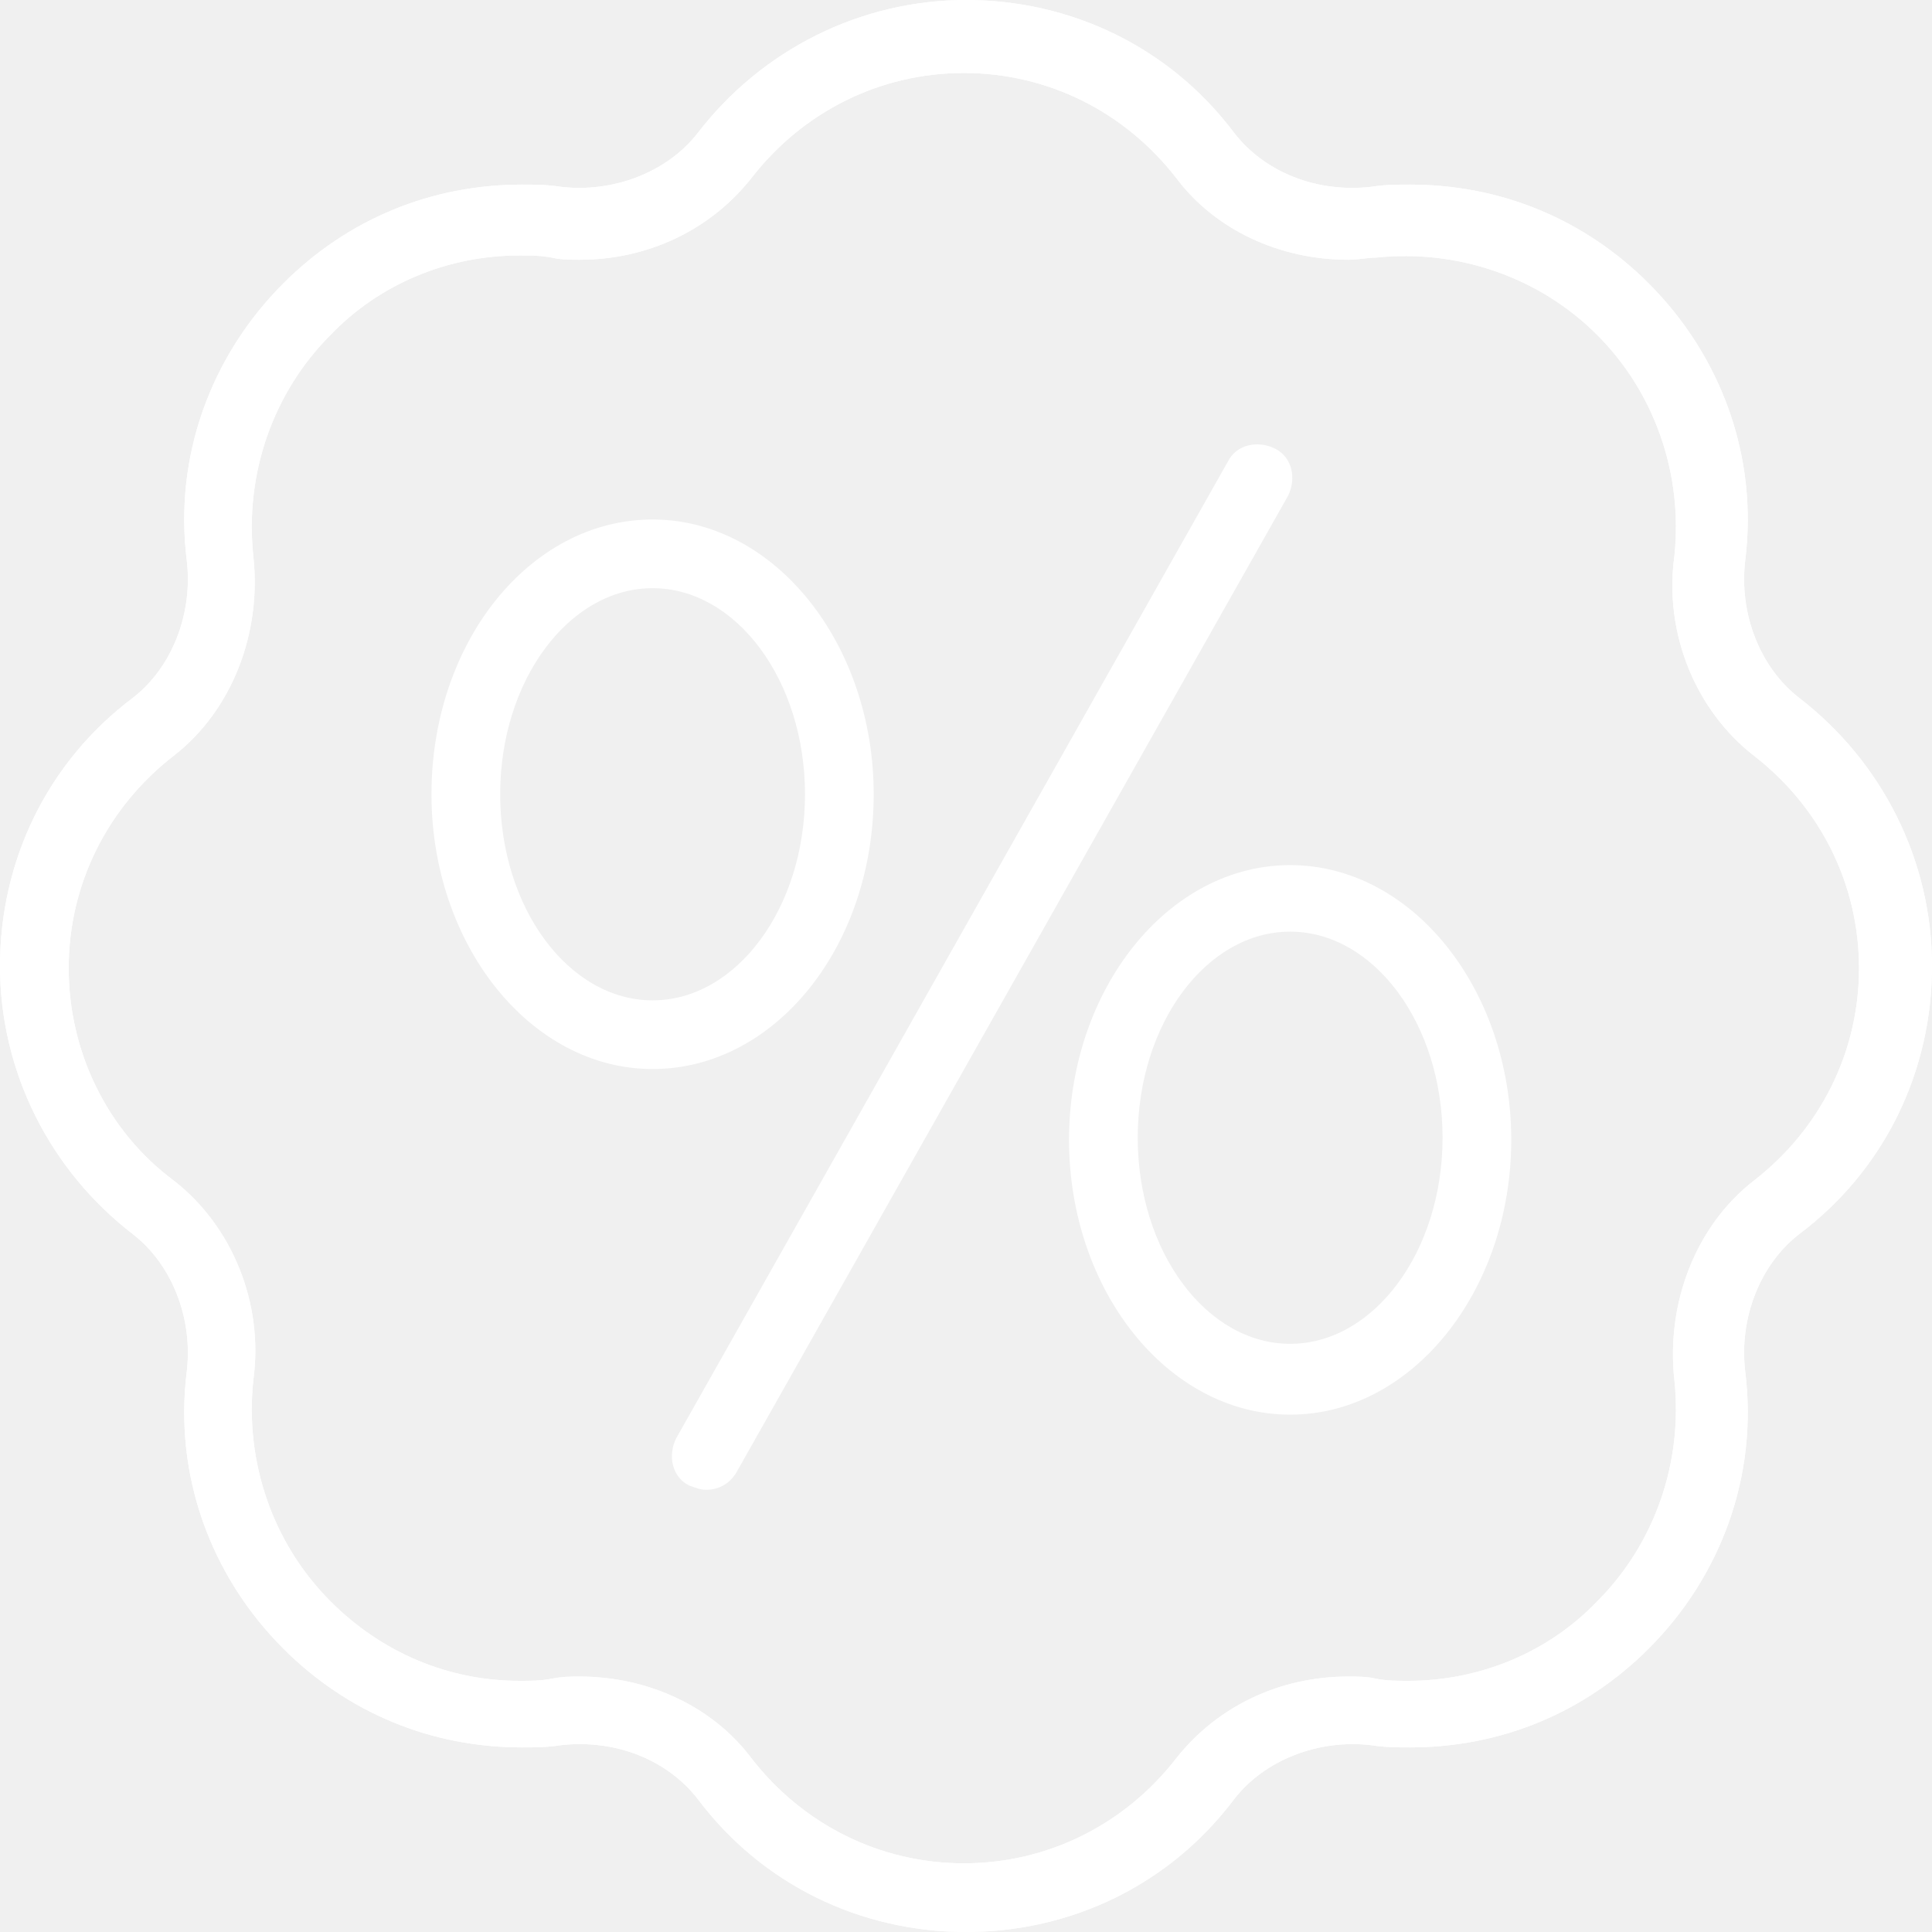
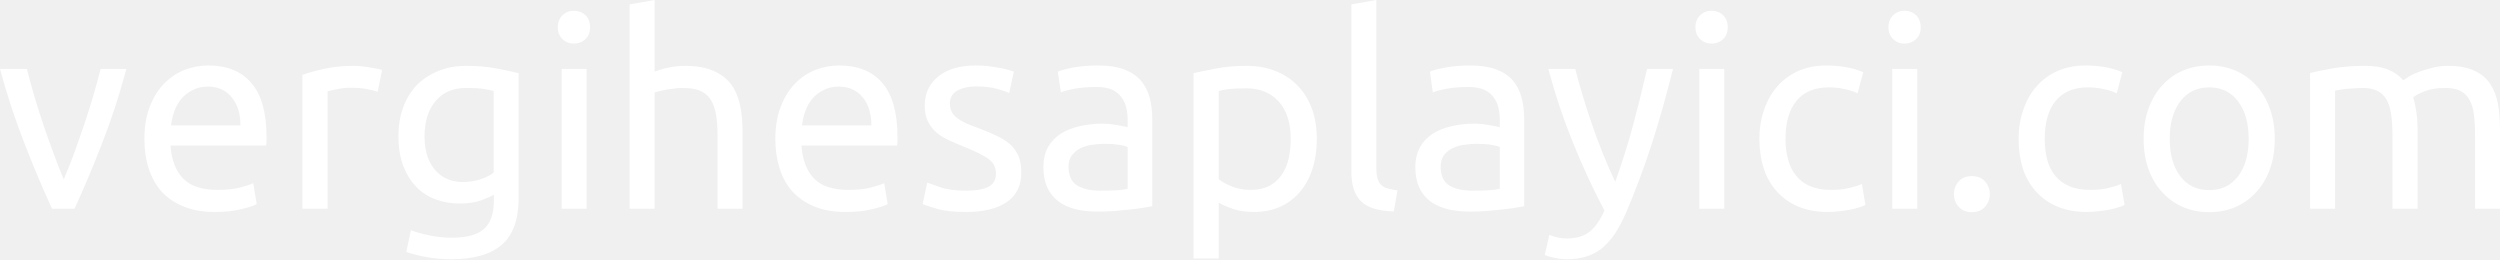
- <svg xmlns="http://www.w3.org/2000/svg" data-v-423bf9ae="" viewBox="0 0 60 60" class="icon">
-   <g data-v-423bf9ae="" id="03df0324-a2bd-49c3-be92-90882b727138" transform="matrix(0.6666667,0,0,0.6666667,-3.399999,-3.666666)" stroke="none" fill="white">
-     <path d="M38 74.9c-.3 0-.5-.1-.8-.2-.8-.4-1-1.4-.6-2.2L62.3 27c.4-.8 1.4-1 2.2-.6.8.4 1 1.4.6 2.2L39.4 74.1c-.3.5-.8.8-1.4.8zM35.5 55.3c-5.7 0-10.3-5.8-10.3-12.8 0-7.1 4.6-12.8 10.3-12.8s10.3 5.8 10.3 12.8c0 7.1-4.6 12.8-10.3 12.8zm0-22.4c-3.9 0-7.1 4.3-7.1 9.6s3.2 9.6 7.1 9.6 7.1-4.3 7.1-9.6-3.2-9.6-7.1-9.6zM65.2 71.4c-5.7 0-10.3-5.8-10.3-12.8s4.6-12.8 10.3-12.8c5.7 0 10.3 5.8 10.3 12.8s-4.6 12.8-10.3 12.8zm0-22.5c-3.9 0-7.1 4.3-7.1 9.6s3.2 9.6 7.1 9.6c3.9 0 7.1-4.3 7.1-9.6s-3.2-9.6-7.1-9.6z" />
-     <path d="M50.1 95.5c-4.9 0-9.5-2.2-12.5-6.2-1.4-1.8-3.8-2.8-6.4-2.5-.6.1-1.2.1-1.8.1-4.2 0-8.1-1.6-11.1-4.6-3.4-3.4-5.1-8.1-4.5-12.9.3-2.5-.7-5-2.5-6.4-3.9-3-6.2-7.6-6.2-12.5S7.3 41 11.3 38c1.8-1.4 2.8-3.9 2.5-6.4-.6-4.8 1.1-9.5 4.5-12.9 3-3 6.9-4.6 11.1-4.6.6 0 1.2 0 1.8.1 2.5.3 5-.7 6.4-2.5 3-3.9 7.6-6.2 12.5-6.2s9.5 2.2 12.5 6.2c1.4 1.8 3.8 2.8 6.4 2.5.6-.1 1.2-.1 1.8-.1 4.2 0 8.1 1.6 11.1 4.6 3.4 3.4 5.1 8.1 4.5 12.9-.3 2.5.7 5 2.5 6.4 3.9 3 6.2 7.6 6.2 12.5S92.9 60 88.9 63c-1.8 1.4-2.8 3.9-2.5 6.4.6 4.8-1.1 9.5-4.5 12.9-3 3-6.9 4.6-11.1 4.6-.6 0-1.2 0-1.8-.1-2.5-.3-5 .7-6.4 2.5-3 4-7.6 6.2-12.5 6.2zm-18-11.9c3.2 0 6.2 1.4 8 3.8 2.4 3.1 6 4.9 9.9 4.9s7.5-1.8 9.9-4.9c1.9-2.4 4.8-3.8 8-3.8.4 0 .9 0 1.3.1.5.1 1 .1 1.5.1 3.3 0 6.5-1.3 8.8-3.7 2.7-2.7 4-6.5 3.6-10.3-.4-3.6 1-7.2 3.7-9.3 3.1-2.4 4.9-6 4.9-9.9 0-3.9-1.8-7.5-4.9-9.9-2.7-2.1-4.2-5.7-3.7-9.3.4-3.8-.9-7.6-3.6-10.3-2.7-2.7-6.5-4-10.3-3.6-.4 0-.8.1-1.3.1-3.2 0-6.2-1.4-8-3.8-2.4-3.1-6-4.9-9.9-4.9s-7.5 1.8-9.9 4.9c-1.9 2.4-4.8 3.8-8 3.8-.4 0-.9 0-1.3-.1-.5-.1-1-.1-1.5-.1-3.3 0-6.5 1.3-8.8 3.7-2.7 2.7-4 6.5-3.6 10.3.4 3.6-1 7.2-3.7 9.3-3.1 2.4-4.9 6-4.9 9.9s1.8 7.6 4.9 9.9c2.7 2.1 4.2 5.7 3.7 9.3-.4 3.8.9 7.6 3.6 10.3 2.4 2.4 5.5 3.7 8.8 3.7.5 0 1 0 1.5-.1s.9-.1 1.3-.1z" />
-     <path d="M50.1 95.5c-4.9 0-9.5-2.2-12.5-6.2-1.4-1.8-3.8-2.8-6.4-2.5-.6.1-1.2.1-1.8.1-4.2 0-8.1-1.6-11.1-4.6-3.4-3.4-5.1-8.1-4.5-12.9.3-2.5-.7-5-2.5-6.4-3.9-3-6.2-7.6-6.2-12.5S7.3 41 11.3 38c1.8-1.4 2.8-3.9 2.5-6.4-.6-4.8 1.1-9.5 4.5-12.9 3-3 6.9-4.6 11.1-4.6.6 0 1.2 0 1.8.1 2.5.3 5-.7 6.4-2.5 3-3.9 7.6-6.2 12.5-6.2s9.5 2.2 12.5 6.2c1.4 1.8 3.8 2.8 6.4 2.5.6-.1 1.2-.1 1.8-.1 4.2 0 8.1 1.6 11.1 4.6 3.4 3.4 5.1 8.1 4.5 12.9-.3 2.5.7 5 2.5 6.4 3.9 3 6.2 7.6 6.2 12.5S92.9 60 88.9 63c-1.8 1.4-2.8 3.9-2.5 6.4.6 4.8-1.1 9.5-4.5 12.9-3 3-6.9 4.6-11.1 4.6-.6 0-1.2 0-1.8-.1-2.5-.3-5 .7-6.4 2.5-3 4-7.6 6.2-12.5 6.2zm-18-11.9c3.2 0 6.2 1.4 8 3.8 2.4 3.1 6 4.9 9.9 4.9s7.5-1.8 9.9-4.9c1.9-2.4 4.8-3.8 8-3.8.4 0 .9 0 1.3.1.5.1 1 .1 1.5.1 3.3 0 6.5-1.3 8.8-3.7 2.7-2.7 4-6.5 3.6-10.3-.4-3.6 1-7.2 3.7-9.3 3.1-2.4 4.9-6 4.9-9.9 0-3.9-1.8-7.5-4.9-9.9-2.7-2.1-4.2-5.7-3.7-9.3.4-3.8-.9-7.6-3.6-10.3-2.7-2.7-6.5-4-10.3-3.6-.4 0-.8.1-1.3.1-3.2 0-6.2-1.4-8-3.8-2.4-3.1-6-4.9-9.9-4.9s-7.5 1.8-9.9 4.9c-1.9 2.4-4.8 3.8-8 3.8-.4 0-.9 0-1.3-.1-.5-.1-1-.1-1.5-.1-3.3 0-6.5 1.3-8.8 3.7-2.7 2.7-4 6.5-3.6 10.3.4 3.6-1 7.2-3.7 9.3-3.1 2.4-4.9 6-4.9 9.9s1.8 7.6 4.9 9.9c2.7 2.1 4.2 5.7 3.7 9.3-.4 3.8.9 7.6 3.6 10.3 2.4 2.4 5.5 3.7 8.8 3.7.5 0 1 0 1.5-.1s.9-.1 1.3-.1z" />
+ <svg xmlns="http://www.w3.org/2000/svg" data-v-423bf9ae="" viewBox="0 0 578.667 60" class="font">
+   <g data-v-423bf9ae="" id="f09e194d-8bee-48d5-8dc3-6663cdb4c943" fill="white" transform="matrix(4.444444,0,0,4.444444,-0.9777849,-9.688889)">
+     <path d="M5.46 5.77L6.80 5.77L6.80 5.77Q6.26 7.81 5.52 9.69L5.52 9.69L5.52 9.69Q4.79 11.56 4.10 13.05L4.10 13.05L2.93 13.05L2.93 13.05Q2.24 11.56 1.51 9.69L1.51 9.69L1.51 9.69Q0.77 7.81 0.22 5.77L0.22 5.77L1.62 5.77L1.62 5.77Q1.79 6.45 2.02 7.23L2.02 7.23L2.02 7.23Q2.25 8.01 2.51 8.77L2.51 8.77L2.51 8.77Q2.77 9.53 3.04 10.25L3.04 10.25L3.04 10.25Q3.30 10.96 3.54 11.52L3.54 11.52L3.54 11.52Q3.78 10.96 4.05 10.25L4.05 10.25L4.05 10.25Q4.31 9.53 4.57 8.77L4.57 8.77L4.57 8.77Q4.83 8.01 5.06 7.23L5.06 7.23L5.06 7.23Q5.29 6.45 5.46 5.77L5.46 5.77ZM7.74 9.42L7.74 9.42L7.74 9.42Q7.74 8.46 8.02 7.74L8.02 7.74L8.02 7.74Q8.30 7.01 8.76 6.54L8.76 6.54L8.76 6.54Q9.23 6.06 9.83 5.82L9.83 5.82L9.83 5.82Q10.43 5.59 11.06 5.59L11.06 5.59L11.06 5.59Q12.53 5.59 13.31 6.50L13.31 6.50L13.31 6.50Q14.10 7.42 14.10 9.30L14.10 9.30L14.10 9.30Q14.10 9.38 14.10 9.51L14.10 9.51L14.10 9.51Q14.10 9.65 14.08 9.76L14.08 9.76L9.10 9.76L9.10 9.76Q9.18 10.89 9.76 11.48L9.76 11.48L9.76 11.48Q10.33 12.07 11.55 12.07L11.55 12.07L11.55 12.07Q12.24 12.07 12.71 11.95L12.71 11.95L12.71 11.95Q13.17 11.83 13.41 11.72L13.41 11.72L13.59 12.81L13.59 12.81Q13.36 12.94 12.76 13.08L12.76 13.08L12.76 13.08Q12.17 13.22 11.41 13.22L11.41 13.22L11.41 13.22Q10.46 13.22 9.77 12.93L9.77 12.93L9.77 12.93Q9.07 12.64 8.62 12.14L8.62 12.14L8.62 12.14Q8.18 11.63 7.96 10.94L7.96 10.94L7.96 10.94Q7.74 10.25 7.74 9.42ZM9.13 8.71L12.74 8.71L12.74 8.71Q12.75 7.83 12.30 7.26L12.30 7.26L12.30 7.26Q11.84 6.69 11.05 6.69L11.05 6.69L11.05 6.69Q10.60 6.69 10.26 6.87L10.26 6.87L10.26 6.87Q9.91 7.04 9.67 7.32L9.67 7.32L9.67 7.32Q9.44 7.60 9.30 7.97L9.30 7.97L9.30 7.97Q9.17 8.33 9.13 8.71L9.13 8.71ZM18.66 5.61L18.66 5.61L18.66 5.61Q18.83 5.61 19.05 5.63L19.05 5.63L19.05 5.63Q19.26 5.66 19.47 5.69L19.47 5.69L19.47 5.69Q19.68 5.73 19.86 5.76L19.86 5.76L19.86 5.76Q20.03 5.80 20.12 5.82L20.12 5.82L19.89 6.96L19.89 6.96Q19.74 6.90 19.38 6.83L19.38 6.83L19.38 6.83Q19.03 6.75 18.47 6.75L18.47 6.75L18.47 6.75Q18.10 6.75 17.75 6.83L17.75 6.83L17.75 6.83Q17.39 6.90 17.28 6.93L17.28 6.93L17.28 13.05L15.97 13.05L15.97 6.08L15.97 6.08Q16.44 5.91 17.12 5.76L17.12 5.76L17.12 5.76Q17.81 5.61 18.66 5.61ZM25.94 12.63L25.94 12.32L25.94 12.32Q25.77 12.43 25.29 12.61L25.29 12.61L25.29 12.61Q24.81 12.78 24.16 12.78L24.16 12.78L24.16 12.78Q23.51 12.78 22.93 12.57L22.93 12.57L22.93 12.57Q22.34 12.36 21.91 11.92L21.91 11.92L21.91 11.92Q21.48 11.48 21.22 10.82L21.22 10.82L21.22 10.82Q20.97 10.16 20.97 9.25L20.97 9.25L20.97 9.25Q20.97 8.46 21.21 7.79L21.21 7.79L21.21 7.79Q21.45 7.13 21.90 6.64L21.90 6.64L21.90 6.64Q22.36 6.16 23.02 5.89L23.02 5.89L23.02 5.89Q23.67 5.61 24.50 5.61L24.50 5.61L24.50 5.61Q25.41 5.61 26.09 5.75L26.09 5.75L26.09 5.75Q26.77 5.88 27.23 5.99L27.23 5.99L27.23 12.49L27.23 12.49Q27.23 14.17 26.36 14.92L26.36 14.92L26.36 14.92Q25.49 15.68 23.73 15.68L23.73 15.68L23.73 15.68Q23.04 15.68 22.44 15.57L22.44 15.57L22.44 15.57Q21.83 15.46 21.38 15.30L21.38 15.30L21.62 14.17L21.62 14.17Q22.01 14.32 22.58 14.44L22.58 14.44L22.58 14.44Q23.14 14.56 23.76 14.56L23.76 14.56L23.76 14.56Q24.92 14.56 25.43 14.10L25.43 14.10L25.43 14.10Q25.94 13.64 25.94 12.63L25.94 12.63ZM25.93 11.17L25.93 6.92L25.93 6.92Q25.73 6.86 25.40 6.81L25.40 6.81L25.40 6.81Q25.07 6.76 24.51 6.76L24.51 6.76L24.51 6.76Q23.46 6.76 22.90 7.45L22.90 7.45L22.90 7.45Q22.33 8.13 22.33 9.27L22.33 9.27L22.33 9.27Q22.33 9.90 22.49 10.35L22.49 10.35L22.49 10.35Q22.65 10.79 22.93 11.09L22.93 11.09L22.93 11.09Q23.20 11.38 23.56 11.52L23.56 11.52L23.56 11.52Q23.91 11.66 24.29 11.66L24.29 11.66L24.29 11.66Q24.81 11.66 25.24 11.52L25.24 11.52L25.24 11.52Q25.68 11.37 25.93 11.17L25.93 11.17ZM30.77 5.77L30.77 13.05L29.47 13.05L29.47 5.77L30.77 5.77ZM30.11 4.45L30.11 4.45L30.11 4.45Q29.76 4.45 29.52 4.22L29.52 4.22L29.52 4.22Q29.27 3.99 29.27 3.60L29.27 3.60L29.27 3.60Q29.27 3.21 29.52 2.97L29.52 2.97L29.52 2.97Q29.76 2.74 30.11 2.74L30.11 2.74L30.11 2.74Q30.46 2.74 30.71 2.97L30.71 2.97L30.71 2.97Q30.95 3.21 30.95 3.60L30.95 3.60L30.95 3.60Q30.95 3.99 30.71 4.22L30.71 4.22L30.71 4.22Q30.46 4.45 30.11 4.45ZM34.31 13.05L33.01 13.05L33.01 2.41L34.31 2.18L34.31 5.91L34.31 5.91Q34.68 5.77 35.09 5.69L35.09 5.69L35.09 5.69Q35.50 5.61 35.91 5.61L35.91 5.61L35.91 5.61Q36.78 5.61 37.35 5.86L37.35 5.86L37.35 5.86Q37.93 6.10 38.27 6.54L38.27 6.54L38.27 6.54Q38.61 6.99 38.75 7.60L38.75 7.60L38.75 7.60Q38.89 8.22 38.89 8.96L38.89 8.96L38.89 13.05L37.59 13.05L37.59 9.24L37.59 9.24Q37.59 8.57 37.50 8.09L37.50 8.09L37.50 8.09Q37.41 7.62 37.20 7.32L37.20 7.32L37.20 7.32Q36.99 7.03 36.64 6.89L36.64 6.89L36.64 6.89Q36.29 6.76 35.77 6.76L35.77 6.76L35.77 6.76Q35.56 6.76 35.34 6.79L35.34 6.79L35.34 6.79Q35.11 6.82 34.91 6.85L34.91 6.85L34.91 6.85Q34.71 6.89 34.55 6.93L34.55 6.93L34.55 6.93Q34.38 6.97 34.31 7L34.31 7L34.31 13.05ZM40.60 9.42L40.60 9.42L40.60 9.42Q40.60 8.46 40.88 7.74L40.88 7.74L40.88 7.74Q41.16 7.01 41.62 6.54L41.62 6.54L41.62 6.54Q42.08 6.06 42.69 5.82L42.69 5.82L42.69 5.82Q43.29 5.59 43.92 5.59L43.92 5.59L43.92 5.59Q45.39 5.59 46.17 6.50L46.17 6.50L46.17 6.50Q46.96 7.42 46.96 9.30L46.96 9.30L46.96 9.30Q46.96 9.38 46.96 9.51L46.96 9.51L46.96 9.51Q46.96 9.65 46.94 9.76L46.94 9.76L41.96 9.76L41.96 9.76Q42.04 10.89 42.62 11.48L42.62 11.48L42.62 11.48Q43.19 12.07 44.41 12.07L44.41 12.07L44.41 12.07Q45.09 12.07 45.56 11.95L45.56 11.95L45.56 11.95Q46.03 11.83 46.27 11.72L46.27 11.72L46.45 12.81L46.45 12.81Q46.21 12.94 45.62 13.08L45.62 13.08L45.62 13.08Q45.02 13.22 44.27 13.22L44.27 13.22L44.27 13.22Q43.32 13.22 42.62 12.93L42.62 12.93L42.62 12.93Q41.93 12.64 41.48 12.14L41.48 12.14L41.48 12.14Q41.03 11.63 40.82 10.94L40.82 10.94L40.82 10.94Q40.60 10.25 40.60 9.42ZM41.99 8.71L45.60 8.71L45.60 8.71Q45.61 7.83 45.16 7.26L45.16 7.26L45.16 7.26Q44.70 6.69 43.90 6.69L43.90 6.69L43.90 6.69Q43.46 6.69 43.11 6.87L43.11 6.87L43.11 6.87Q42.77 7.04 42.53 7.32L42.53 7.32L42.53 7.32Q42.29 7.60 42.16 7.97L42.16 7.97L42.16 7.97Q42.03 8.33 41.99 8.71L41.99 8.71ZM50.53 12.11L50.53 12.11L50.53 12.11Q51.32 12.11 51.71 11.90L51.71 11.90L51.71 11.90Q52.09 11.69 52.09 11.23L52.09 11.23L52.09 11.23Q52.09 10.75 51.72 10.47L51.72 10.47L51.72 10.47Q51.34 10.19 50.47 9.84L50.47 9.84L50.47 9.84Q50.05 9.67 49.67 9.50L49.67 9.50L49.67 9.50Q49.28 9.32 49 9.09L49 9.09L49 9.09Q48.72 8.85 48.55 8.51L48.55 8.51L48.55 8.51Q48.38 8.18 48.38 7.69L48.38 7.69L48.38 7.69Q48.38 6.72 49.10 6.15L49.10 6.15L49.10 6.15Q49.81 5.59 51.04 5.59L51.04 5.59L51.04 5.59Q51.35 5.59 51.66 5.62L51.66 5.62L51.66 5.62Q51.97 5.66 52.23 5.71L52.23 5.71L52.23 5.71Q52.50 5.75 52.70 5.81L52.70 5.81L52.70 5.81Q52.91 5.87 53.02 5.91L53.02 5.91L52.78 7.03L52.78 7.03Q52.57 6.92 52.12 6.80L52.12 6.80L52.12 6.80Q51.67 6.68 51.04 6.68L51.04 6.68L51.04 6.68Q50.50 6.68 50.09 6.89L50.09 6.89L50.09 6.89Q49.69 7.11 49.69 7.57L49.69 7.57L49.69 7.57Q49.69 7.81 49.78 7.99L49.78 7.99L49.78 7.99Q49.87 8.18 50.06 8.32L50.06 8.32L50.06 8.32Q50.25 8.47 50.53 8.60L50.53 8.60L50.53 8.60Q50.81 8.72 51.20 8.86L51.20 8.86L51.20 8.86Q51.72 9.06 52.12 9.25L52.12 9.25L52.12 9.25Q52.53 9.44 52.82 9.69L52.82 9.69L52.82 9.69Q53.10 9.94 53.26 10.30L53.26 10.30L53.26 10.30Q53.41 10.65 53.41 11.17L53.41 11.17L53.41 11.17Q53.41 12.18 52.66 12.70L52.66 12.70L52.66 12.70Q51.91 13.22 50.53 13.22L50.53 13.22L50.53 13.22Q49.56 13.22 49.01 13.05L49.01 13.05L49.01 13.05Q48.47 12.89 48.27 12.81L48.27 12.81L48.51 11.69L48.51 11.69Q48.73 11.77 49.22 11.94L49.22 11.94L49.22 11.94Q49.71 12.11 50.53 12.11ZM57.54 12.11L57.54 12.11L57.54 12.11Q58.00 12.11 58.36 12.09L58.36 12.09L58.36 12.09Q58.72 12.07 58.95 12.01L58.95 12.01L58.95 9.84L58.95 9.84Q58.81 9.77 58.50 9.72L58.50 9.72L58.50 9.72Q58.18 9.67 57.74 9.67L57.74 9.67L57.74 9.67Q57.44 9.67 57.11 9.72L57.11 9.72L57.11 9.72Q56.78 9.76 56.51 9.89L56.51 9.89L56.51 9.89Q56.24 10.02 56.06 10.25L56.06 10.25L56.06 10.25Q55.87 10.49 55.87 10.86L55.87 10.86L55.87 10.86Q55.87 11.56 56.32 11.84L56.32 11.84L56.32 11.84Q56.77 12.11 57.54 12.11ZM57.43 5.59L57.43 5.59L57.43 5.59Q58.21 5.59 58.75 5.79L58.75 5.79L58.75 5.79Q59.29 5.99 59.62 6.36L59.62 6.36L59.62 6.36Q59.95 6.73 60.09 7.25L60.09 7.25L60.09 7.25Q60.23 7.76 60.23 8.37L60.23 8.37L60.23 12.92L60.23 12.92Q60.06 12.95 59.76 13.00L59.76 13.00L59.76 13.00Q59.46 13.05 59.08 13.09L59.08 13.09L59.08 13.09Q58.70 13.13 58.26 13.17L58.26 13.17L58.26 13.17Q57.82 13.20 57.39 13.20L57.39 13.20L57.39 13.20Q56.77 13.20 56.25 13.08L56.25 13.08L56.25 13.08Q55.73 12.95 55.36 12.68L55.36 12.68L55.36 12.68Q54.98 12.40 54.77 11.96L54.77 11.96L54.77 11.96Q54.56 11.51 54.56 10.88L54.56 10.88L54.56 10.88Q54.56 10.28 54.80 9.84L54.80 9.84L54.80 9.84Q55.05 9.41 55.47 9.14L55.47 9.14L55.47 9.14Q55.89 8.88 56.45 8.75L56.45 8.75L56.45 8.75Q57.01 8.62 57.62 8.62L57.62 8.62L57.62 8.62Q57.82 8.62 58.03 8.64L58.03 8.64L58.03 8.64Q58.24 8.67 58.43 8.70L58.43 8.70L58.43 8.70Q58.62 8.74 58.76 8.76L58.76 8.76L58.76 8.76Q58.90 8.79 58.95 8.81L58.95 8.81L58.95 8.44L58.95 8.44Q58.95 8.12 58.88 7.80L58.88 7.80L58.88 7.80Q58.81 7.49 58.63 7.25L58.63 7.25L58.63 7.25Q58.45 7 58.14 6.85L58.14 6.85L58.14 6.85Q57.82 6.71 57.32 6.71L57.32 6.71L57.32 6.71Q56.67 6.71 56.19 6.80L56.19 6.80L56.19 6.80Q55.71 6.89 55.47 6.99L55.47 6.99L55.31 5.91L55.31 5.91Q55.57 5.80 56.15 5.69L56.15 5.69L56.15 5.69Q56.74 5.59 57.43 5.59ZM67.44 9.42L67.44 9.42L67.44 9.42Q67.44 8.15 66.81 7.46L66.81 7.46L66.81 7.46Q66.18 6.78 65.13 6.78L65.13 6.78L65.13 6.78Q64.54 6.78 64.21 6.82L64.21 6.82L64.21 6.82Q63.88 6.86 63.69 6.92L63.69 6.92L63.69 11.51L63.69 11.51Q63.92 11.70 64.37 11.89L64.37 11.89L64.37 11.89Q64.82 12.07 65.35 12.07L65.35 12.07L65.35 12.07Q65.91 12.07 66.31 11.87L66.31 11.87L66.31 11.87Q66.71 11.66 66.96 11.30L66.96 11.30L66.96 11.30Q67.21 10.95 67.33 10.46L67.33 10.46L67.33 10.46Q67.44 9.98 67.44 9.42ZM68.80 9.42L68.80 9.42L68.80 9.42Q68.80 10.25 68.58 10.95L68.58 10.95L68.58 10.95Q68.36 11.65 67.94 12.15L67.94 12.15L67.94 12.15Q67.52 12.66 66.91 12.94L66.91 12.94L66.91 12.94Q66.30 13.22 65.52 13.22L65.52 13.22L65.52 13.22Q64.89 13.22 64.41 13.05L64.41 13.05L64.41 13.05Q63.92 12.88 63.69 12.73L63.69 12.73L63.69 15.64L62.38 15.64L62.38 5.99L62.38 5.99Q62.85 5.88 63.54 5.75L63.54 5.75L63.54 5.75Q64.23 5.61 65.14 5.61L65.14 5.61L65.14 5.61Q65.98 5.61 66.65 5.88L66.65 5.88L66.65 5.88Q67.33 6.15 67.80 6.64L67.80 6.64L67.80 6.64Q68.28 7.13 68.54 7.83L68.54 7.83L68.54 7.83Q68.80 8.54 68.80 9.42ZM73.00 12.10L72.81 13.19L72.81 13.19Q71.61 13.16 71.11 12.67L71.11 12.67L71.11 12.67Q70.60 12.18 70.60 11.14L70.60 11.14L70.60 2.41L71.90 2.18L71.90 10.93L71.90 10.93Q71.90 11.26 71.96 11.47L71.96 11.47L71.96 11.47Q72.02 11.68 72.14 11.80L72.14 11.80L72.14 11.80Q72.27 11.93 72.48 11.99L72.48 11.99L72.48 11.99Q72.69 12.05 73.00 12.10L73.00 12.10ZM76.92 12.11L76.92 12.11L76.92 12.11Q77.38 12.11 77.74 12.09L77.74 12.09L77.74 12.09Q78.09 12.07 78.33 12.01L78.33 12.01L78.33 9.84L78.33 9.84Q78.19 9.77 77.88 9.72L77.88 9.72L77.88 9.72Q77.56 9.67 77.11 9.67L77.11 9.67L77.11 9.67Q76.82 9.67 76.49 9.72L76.49 9.72L76.49 9.72Q76.16 9.76 75.89 9.89L75.89 9.89L75.89 9.89Q75.61 10.02 75.43 10.25L75.43 10.25L75.43 10.25Q75.25 10.49 75.25 10.86L75.25 10.86L75.25 10.86Q75.25 11.56 75.70 11.84L75.70 11.84L75.70 11.84Q76.15 12.11 76.92 12.11ZM76.80 5.59L76.80 5.59L76.80 5.59Q77.59 5.59 78.13 5.79L78.13 5.79L78.13 5.79Q78.67 5.99 79.00 6.36L79.00 6.36L79.00 6.36Q79.32 6.73 79.46 7.25L79.46 7.25L79.46 7.25Q79.60 7.76 79.60 8.37L79.60 8.37L79.60 12.92L79.60 12.92Q79.44 12.95 79.14 13.00L79.14 13.00L79.14 13.00Q78.83 13.05 78.46 13.09L78.46 13.09L78.46 13.09Q78.08 13.13 77.64 13.17L77.64 13.17L77.64 13.17Q77.20 13.20 76.76 13.20L76.76 13.20L76.76 13.20Q76.15 13.20 75.63 13.08L75.63 13.08L75.63 13.08Q75.11 12.95 74.73 12.68L74.73 12.68L74.73 12.68Q74.35 12.40 74.14 11.96L74.14 11.96L74.14 11.96Q73.93 11.51 73.93 10.88L73.93 10.88L73.93 10.88Q73.93 10.28 74.18 9.84L74.18 9.84L74.18 9.84Q74.42 9.41 74.84 9.14L74.84 9.14L74.84 9.14Q75.26 8.88 75.82 8.75L75.82 8.75L75.82 8.75Q76.38 8.62 77.00 8.62L77.00 8.62L77.00 8.62Q77.20 8.62 77.41 8.64L77.41 8.64L77.41 8.64Q77.62 8.67 77.81 8.70L77.81 8.70L77.81 8.70Q77.99 8.74 78.13 8.76L78.13 8.76L78.13 8.76Q78.27 8.79 78.33 8.81L78.33 8.81L78.33 8.44L78.33 8.44Q78.33 8.12 78.26 7.80L78.26 7.80L78.26 7.80Q78.19 7.49 78.01 7.25L78.01 7.25L78.01 7.25Q77.83 7 77.51 6.85L77.51 6.85L77.51 6.85Q77.20 6.71 76.69 6.71L76.69 6.71L76.69 6.71Q76.05 6.71 75.57 6.80L75.57 6.80L75.57 6.80Q75.08 6.89 74.84 6.99L74.84 6.99L74.69 5.91L74.69 5.91Q74.94 5.80 75.53 5.69L75.53 5.69L75.53 5.69Q76.12 5.59 76.80 5.59ZM80.67 15.46L80.91 14.41L80.91 14.41Q81.06 14.48 81.31 14.54L81.31 14.54L81.31 14.54Q81.55 14.60 81.79 14.60L81.79 14.60L81.79 14.60Q82.56 14.60 82.99 14.26L82.99 14.26L82.99 14.26Q83.43 13.92 83.78 13.15L83.78 13.15L83.78 13.15Q82.89 11.47 82.13 9.58L82.13 9.58L82.13 9.58Q81.37 7.70 80.86 5.77L80.86 5.77L82.26 5.77L82.26 5.77Q82.42 6.40 82.64 7.13L82.64 7.13L82.64 7.13Q82.85 7.85 83.12 8.62L83.12 8.62L83.12 8.62Q83.38 9.39 83.69 10.16L83.69 10.16L83.69 10.16Q84.00 10.93 84.34 11.65L84.34 11.65L84.34 11.65Q84.87 10.18 85.26 8.74L85.26 8.74L85.26 8.74Q85.65 7.29 86.00 5.77L86.00 5.77L87.35 5.77L87.35 5.77Q86.84 7.83 86.23 9.72L86.23 9.72L86.23 9.72Q85.61 11.62 84.90 13.27L84.90 13.27L84.90 13.27Q84.62 13.90 84.32 14.36L84.32 14.36L84.32 14.36Q84.01 14.81 83.65 15.11L83.65 15.11L83.65 15.11Q83.29 15.40 82.83 15.54L82.83 15.54L82.83 15.54Q82.38 15.68 81.80 15.68L81.80 15.68L81.80 15.68Q81.65 15.68 81.48 15.66L81.48 15.66L81.48 15.66Q81.31 15.64 81.15 15.60L81.15 15.60L81.15 15.60Q80.99 15.57 80.86 15.53L80.86 15.53L80.86 15.53Q80.72 15.48 80.67 15.46L80.67 15.46ZM90.02 5.77L90.02 13.05L88.72 13.05L88.72 5.77L90.02 5.77ZM89.36 4.45L89.36 4.45L89.36 4.45Q89.01 4.45 88.77 4.22L88.77 4.22L88.77 4.22Q88.52 3.99 88.52 3.60L88.52 3.60L88.52 3.60Q88.52 3.21 88.77 2.97L88.77 2.97L88.77 2.97Q89.01 2.74 89.36 2.74L89.36 2.74L89.36 2.74Q89.71 2.74 89.96 2.97L89.96 2.97L89.96 2.97Q90.20 3.21 90.20 3.60L90.20 3.60L90.20 3.60Q90.20 3.99 89.96 4.22L89.96 4.22L89.96 4.22Q89.71 4.45 89.36 4.45ZM95.42 13.22L95.42 13.22L95.42 13.22Q94.54 13.22 93.88 12.94L93.88 12.94L93.88 12.94Q93.21 12.66 92.76 12.15L92.76 12.15L92.76 12.15Q92.30 11.65 92.08 10.96L92.08 10.96L92.08 10.96Q91.85 10.26 91.85 9.42L91.85 9.42L91.85 9.42Q91.85 8.58 92.10 7.88L92.10 7.88L92.10 7.88Q92.34 7.18 92.79 6.67L92.79 6.67L92.79 6.67Q93.24 6.16 93.89 5.87L93.89 5.87L93.89 5.87Q94.54 5.59 95.34 5.59L95.34 5.59L95.34 5.59Q95.83 5.59 96.32 5.67L96.32 5.67L96.32 5.67Q96.81 5.75 97.26 5.94L97.26 5.94L96.96 7.04L96.96 7.04Q96.67 6.90 96.29 6.82L96.29 6.82L96.29 6.82Q95.90 6.73 95.47 6.73L95.47 6.73L95.47 6.73Q94.37 6.73 93.79 7.42L93.79 7.42L93.79 7.42Q93.21 8.11 93.21 9.42L93.21 9.42L93.21 9.42Q93.21 10.01 93.35 10.50L93.35 10.50L93.35 10.50Q93.48 10.99 93.77 11.34L93.77 11.34L93.77 11.34Q94.05 11.69 94.50 11.88L94.50 11.88L94.50 11.88Q94.95 12.07 95.59 12.07L95.59 12.07L95.59 12.07Q96.11 12.07 96.53 11.97L96.53 11.97L96.53 11.97Q96.95 11.87 97.19 11.76L97.19 11.76L97.37 12.85L97.37 12.85Q97.26 12.92 97.05 12.98L97.05 12.98L97.05 12.98Q96.84 13.05 96.57 13.10L96.57 13.10L96.57 13.10Q96.31 13.15 96.01 13.18L96.01 13.18L96.01 13.18Q95.70 13.22 95.42 13.22ZM100.07 5.77L100.07 13.05L98.77 13.05L98.77 5.77L100.07 5.77ZM99.41 4.45L99.41 4.45L99.41 4.45Q99.06 4.45 98.82 4.22L98.82 4.22L98.82 4.22Q98.57 3.99 98.57 3.60L98.57 3.60L98.57 3.60Q98.57 3.21 98.82 2.97L98.82 2.97L98.82 2.97Q99.06 2.74 99.41 2.74L99.41 2.74L99.41 2.74Q99.76 2.74 100.01 2.97L100.01 2.97L100.01 2.97Q100.25 3.21 100.25 3.60L100.25 3.60L100.25 3.60Q100.25 3.99 100.01 4.22L100.01 4.22L100.01 4.22Q99.76 4.45 99.41 4.45ZM103.85 12.29L103.85 12.29L103.85 12.29Q103.85 12.67 103.60 12.95L103.60 12.95L103.60 12.95Q103.35 13.23 102.91 13.23L102.91 13.23L102.91 13.23Q102.48 13.23 102.23 12.95L102.23 12.95L102.23 12.95Q101.98 12.67 101.98 12.29L101.98 12.29L101.98 12.29Q101.98 11.91 102.23 11.63L102.23 11.63L102.23 11.63Q102.48 11.35 102.91 11.35L102.91 11.35L102.91 11.35Q103.35 11.35 103.60 11.63L103.60 11.63L103.60 11.63Q103.85 11.91 103.85 12.29ZM108.92 13.22L108.92 13.22L108.92 13.22Q108.04 13.22 107.37 12.94L107.37 12.94L107.37 12.94Q106.71 12.66 106.25 12.15L106.25 12.15L106.25 12.15Q105.80 11.65 105.57 10.96L105.57 10.96L105.57 10.96Q105.35 10.26 105.35 9.42L105.35 9.42L105.35 9.42Q105.35 8.58 105.60 7.88L105.60 7.88L105.60 7.88Q105.84 7.18 106.29 6.67L106.29 6.67L106.29 6.67Q106.74 6.16 107.39 5.87L107.39 5.87L107.39 5.87Q108.04 5.59 108.84 5.59L108.84 5.59L108.84 5.59Q109.33 5.59 109.82 5.67L109.82 5.67L109.82 5.67Q110.31 5.75 110.75 5.94L110.75 5.94L110.46 7.04L110.46 7.04Q110.17 6.90 109.78 6.82L109.78 6.82L109.78 6.82Q109.40 6.73 108.96 6.73L108.96 6.73L108.96 6.73Q107.87 6.73 107.29 7.42L107.29 7.42L107.29 7.42Q106.71 8.11 106.71 9.42L106.71 9.42L106.71 9.42Q106.71 10.01 106.84 10.50L106.84 10.50L106.84 10.50Q106.97 10.99 107.26 11.34L107.26 11.34L107.26 11.34Q107.55 11.69 108.00 11.88L108.00 11.88L108.00 11.88Q108.44 12.07 109.09 12.07L109.09 12.07L109.09 12.07Q109.61 12.07 110.03 11.97L110.03 11.97L110.03 11.97Q110.45 11.87 110.68 11.76L110.68 11.76L110.87 12.85L110.87 12.85Q110.75 12.92 110.54 12.98L110.54 12.98L110.54 12.98Q110.33 13.05 110.07 13.10L110.07 13.10L110.07 13.10Q109.80 13.15 109.50 13.18L109.50 13.18L109.50 13.18Q109.20 13.22 108.92 13.22ZM118.69 9.41L118.69 9.41L118.69 9.41Q118.69 10.28 118.44 10.98L118.44 10.98L118.44 10.98Q118.19 11.68 117.73 12.18L117.73 12.18L117.73 12.18Q117.28 12.68 116.65 12.96L116.65 12.96L116.65 12.96Q116.02 13.23 115.28 13.23L115.28 13.23L115.28 13.23Q114.53 13.23 113.90 12.96L113.90 12.96L113.90 12.96Q113.27 12.68 112.82 12.18L112.82 12.18L112.82 12.18Q112.36 11.68 112.11 10.98L112.11 10.98L112.11 10.98Q111.86 10.28 111.86 9.41L111.86 9.41L111.86 9.41Q111.86 8.55 112.11 7.85L112.11 7.85L112.11 7.85Q112.36 7.14 112.82 6.64L112.82 6.64L112.82 6.64Q113.27 6.13 113.90 5.86L113.90 5.86L113.90 5.86Q114.53 5.59 115.28 5.59L115.28 5.59L115.28 5.59Q116.02 5.59 116.65 5.86L116.65 5.86L116.65 5.86Q117.28 6.13 117.73 6.64L117.73 6.64L117.73 6.64Q118.19 7.14 118.44 7.85L118.44 7.85L118.44 7.85Q118.69 8.55 118.69 9.41ZM117.33 9.41L117.33 9.41L117.33 9.41Q117.33 8.18 116.78 7.46L116.78 7.46L116.78 7.46Q116.23 6.73 115.28 6.73L115.28 6.73L115.28 6.73Q114.32 6.73 113.77 7.46L113.77 7.46L113.77 7.46Q113.22 8.18 113.22 9.41L113.22 9.41L113.22 9.41Q113.22 10.64 113.77 11.36L113.77 11.36L113.77 11.36Q114.32 12.08 115.28 12.08L115.28 12.08L115.28 12.08Q116.23 12.08 116.78 11.36L116.78 11.36L116.78 11.36Q117.33 10.64 117.33 9.41ZM120.53 13.05L120.53 5.98L120.53 5.98Q120.97 5.87 121.71 5.74L121.71 5.74L121.71 5.74Q122.44 5.61 123.41 5.61L123.41 5.61L123.41 5.61Q124.11 5.61 124.59 5.80L124.59 5.80L124.59 5.80Q125.06 5.99 125.38 6.36L125.38 6.36L125.38 6.36Q125.48 6.29 125.69 6.16L125.69 6.16L125.69 6.16Q125.90 6.03 126.21 5.92L126.21 5.92L126.21 5.92Q126.52 5.80 126.90 5.71L126.90 5.71L126.90 5.71Q127.27 5.61 127.71 5.61L127.71 5.61L127.71 5.61Q128.55 5.61 129.08 5.86L129.08 5.86L129.08 5.86Q129.61 6.10 129.91 6.55L129.91 6.55L129.91 6.55Q130.21 7 130.32 7.62L130.32 7.62L130.32 7.62Q130.42 8.23 130.42 8.96L130.42 8.96L130.42 13.05L129.12 13.05L129.12 9.24L129.12 9.24Q129.12 8.60 129.06 8.13L129.06 8.13L129.06 8.13Q129.00 7.67 128.82 7.36L128.82 7.36L128.82 7.36Q128.65 7.06 128.35 6.91L128.35 6.91L128.35 6.91Q128.04 6.76 127.57 6.76L127.57 6.76L127.57 6.76Q126.91 6.76 126.48 6.94L126.48 6.94L126.48 6.94Q126.06 7.11 125.90 7.25L125.90 7.25L125.90 7.25Q126.01 7.62 126.07 8.05L126.07 8.05L126.07 8.05Q126.13 8.48 126.13 8.96L126.13 8.96L126.13 13.05L124.82 13.05L124.82 9.24L124.82 9.24Q124.82 8.60 124.75 8.13L124.75 8.13L124.75 8.13Q124.68 7.67 124.51 7.36L124.51 7.36L124.51 7.36Q124.33 7.06 124.03 6.91L124.03 6.91L124.03 6.91Q123.73 6.76 123.27 6.76L123.27 6.76L123.27 6.76Q123.07 6.76 122.85 6.78L122.85 6.78L122.85 6.78Q122.63 6.79 122.42 6.81L122.42 6.81L122.42 6.81Q122.22 6.83 122.05 6.86L122.05 6.86L122.05 6.86Q121.88 6.89 121.83 6.90L121.83 6.90L121.83 13.05L120.53 13.05Z" />
  </g>
</svg>
